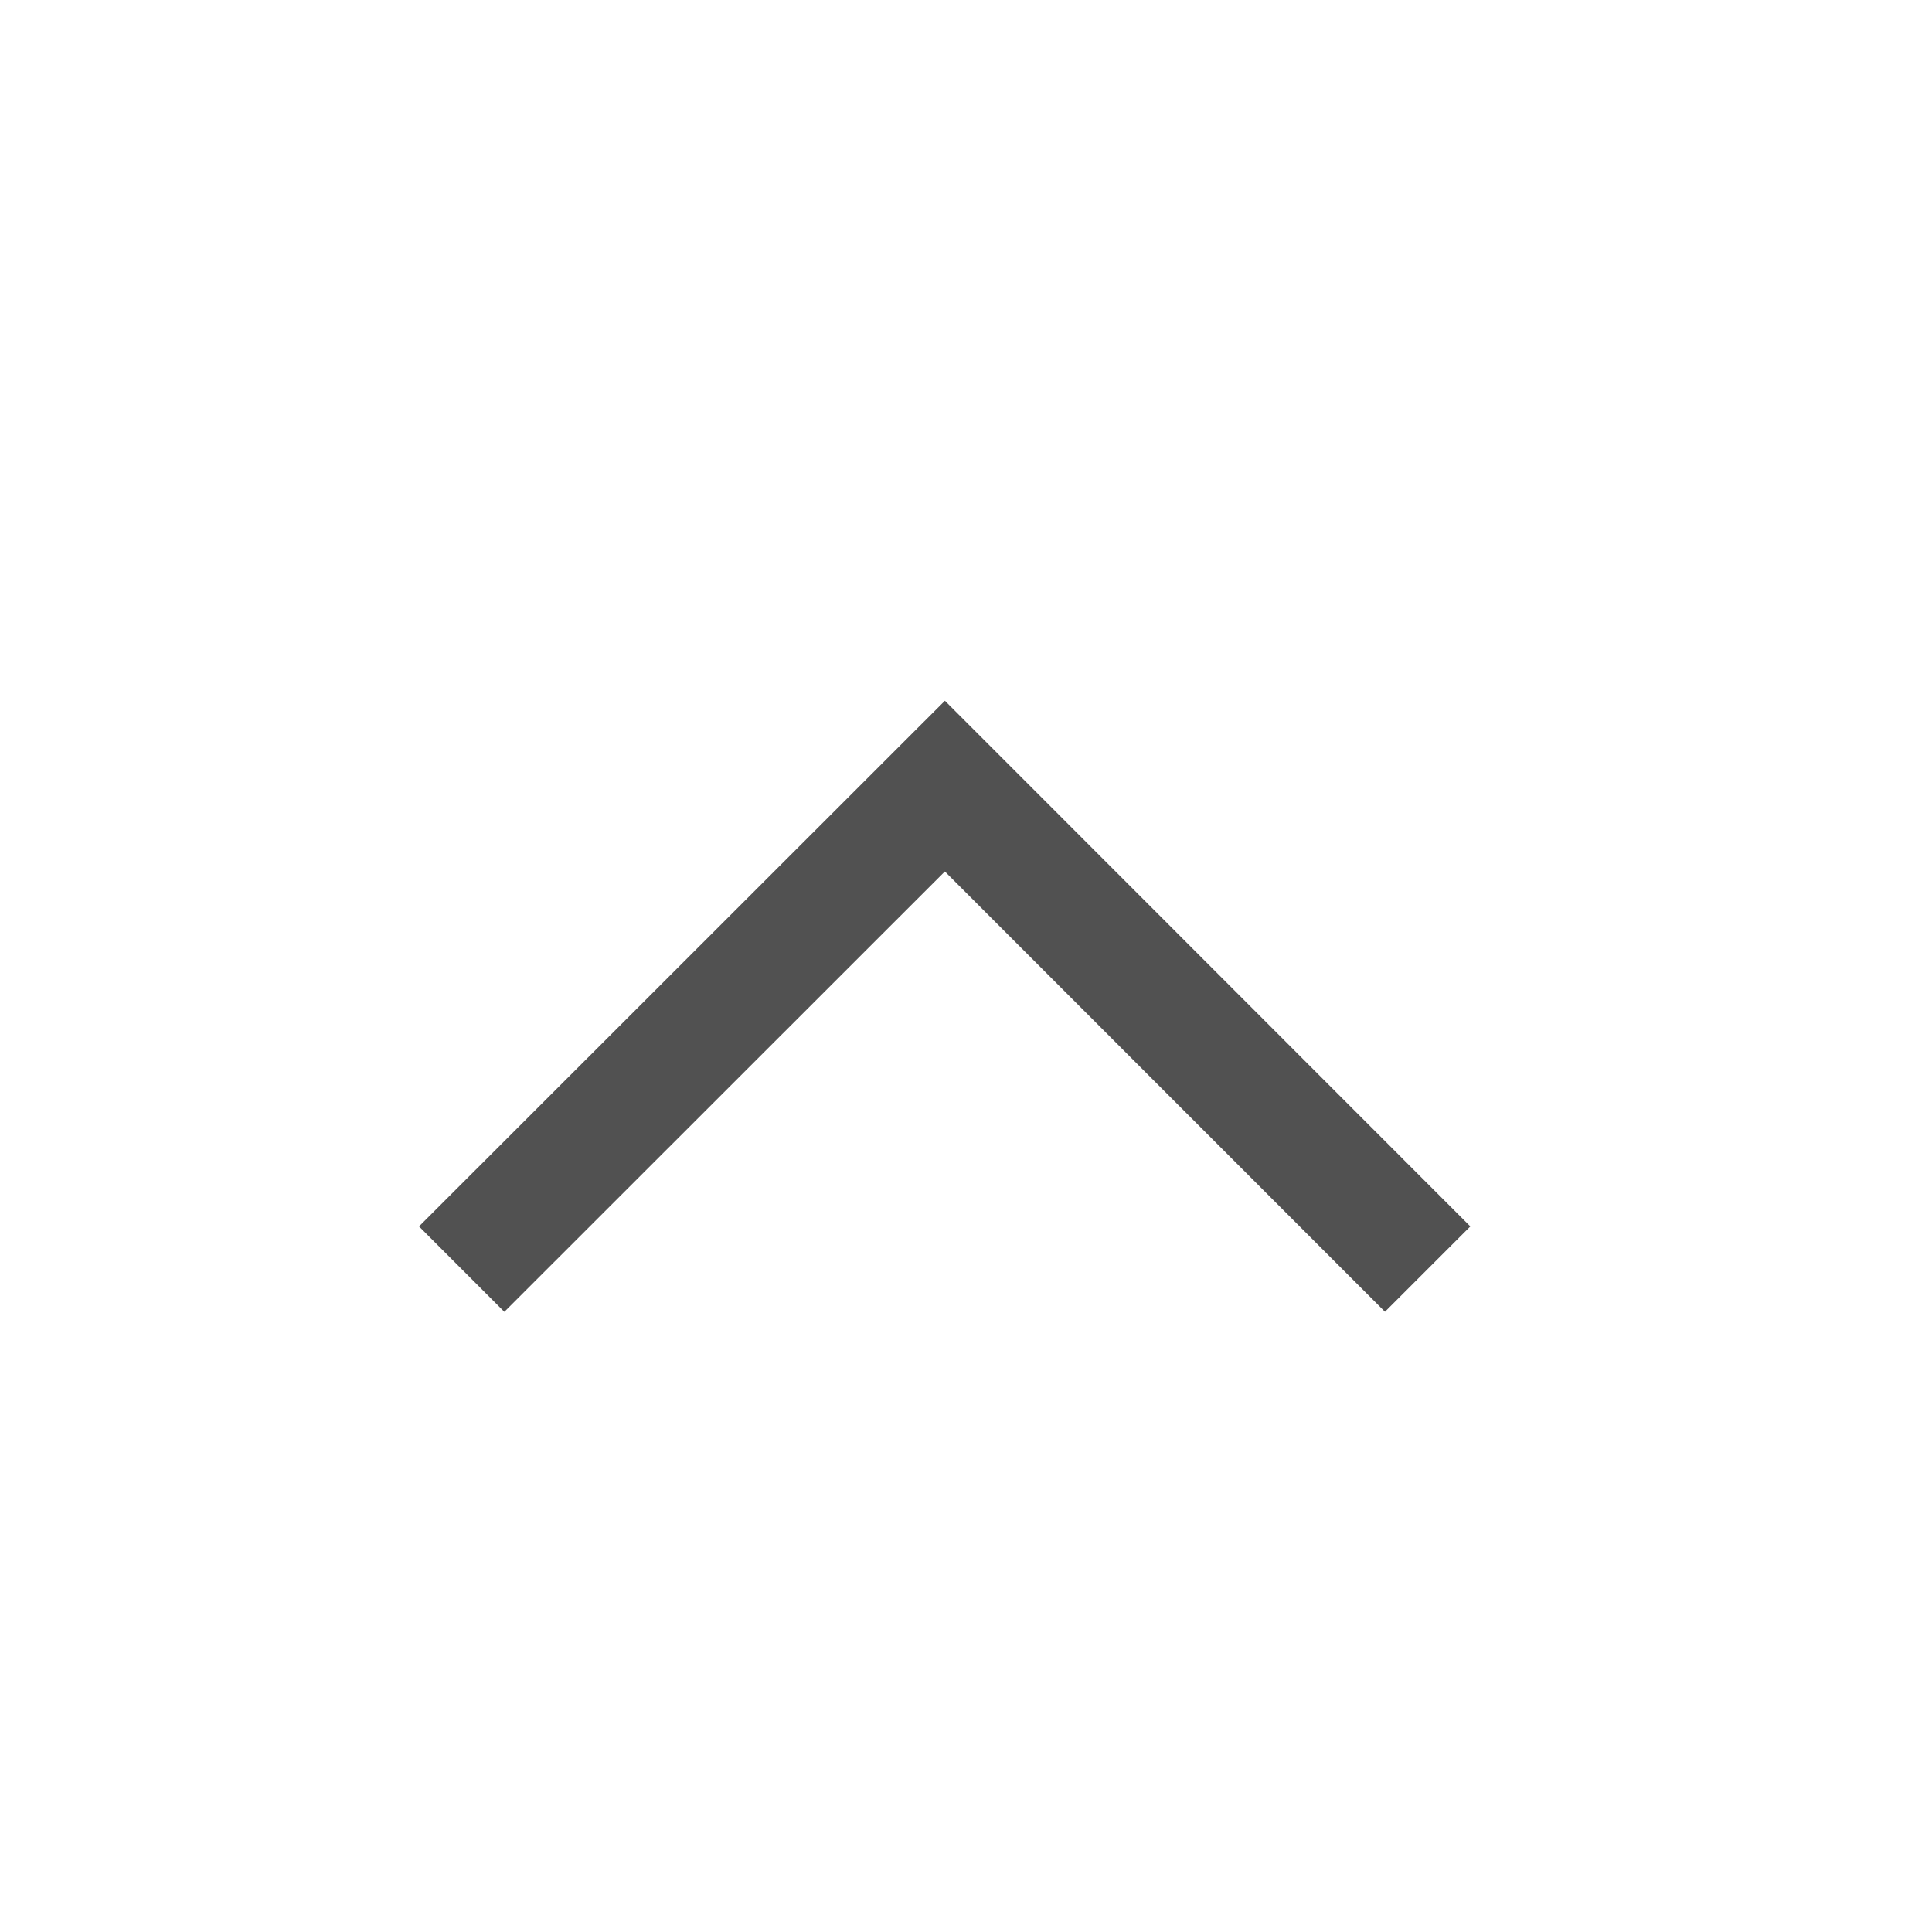
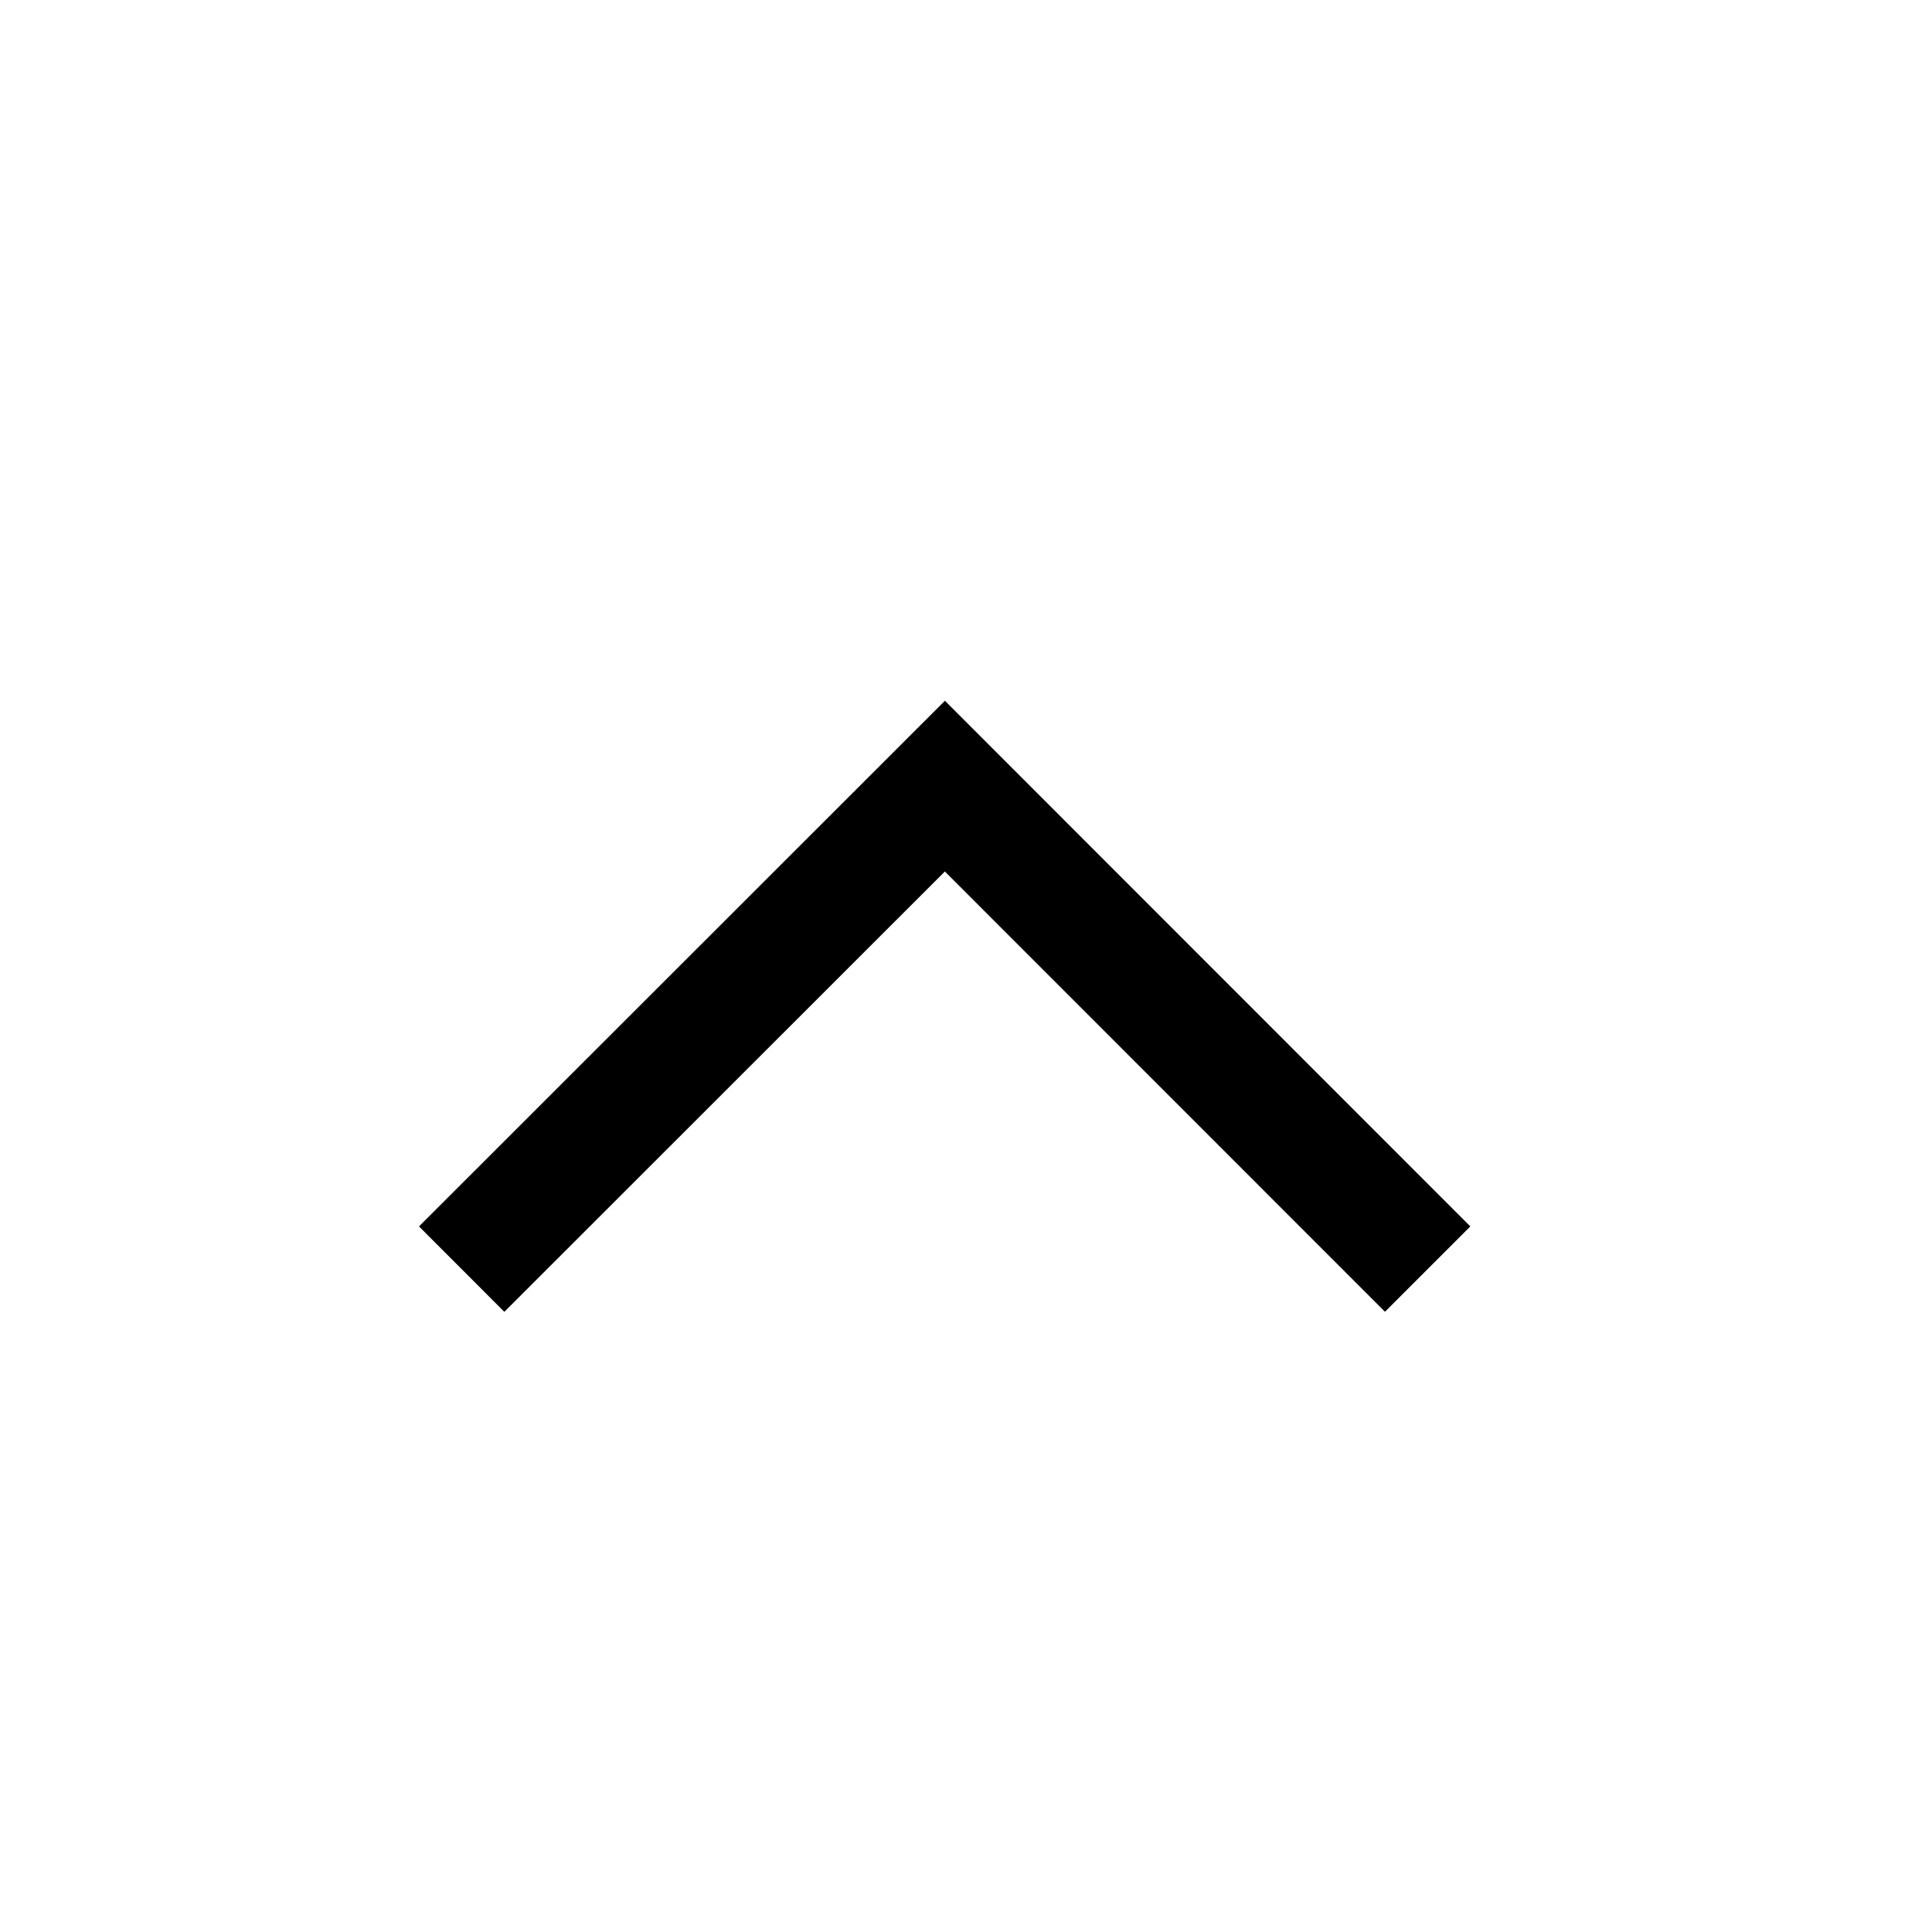
<svg xmlns="http://www.w3.org/2000/svg" class="icon" width="200px" height="200.00px" viewBox="0 0 1024 1024" version="1.1">
-   <path fill="#515151" d="M500.8 461.909L267.307 695.296l-45.227-45.269 278.741-278.613L779.307 650.027l-45.248 45.227z" />
+   <path d="M500.8 461.909L267.307 695.296l-45.227-45.269 278.741-278.613L779.307 650.027l-45.248 45.227z" />
</svg>
